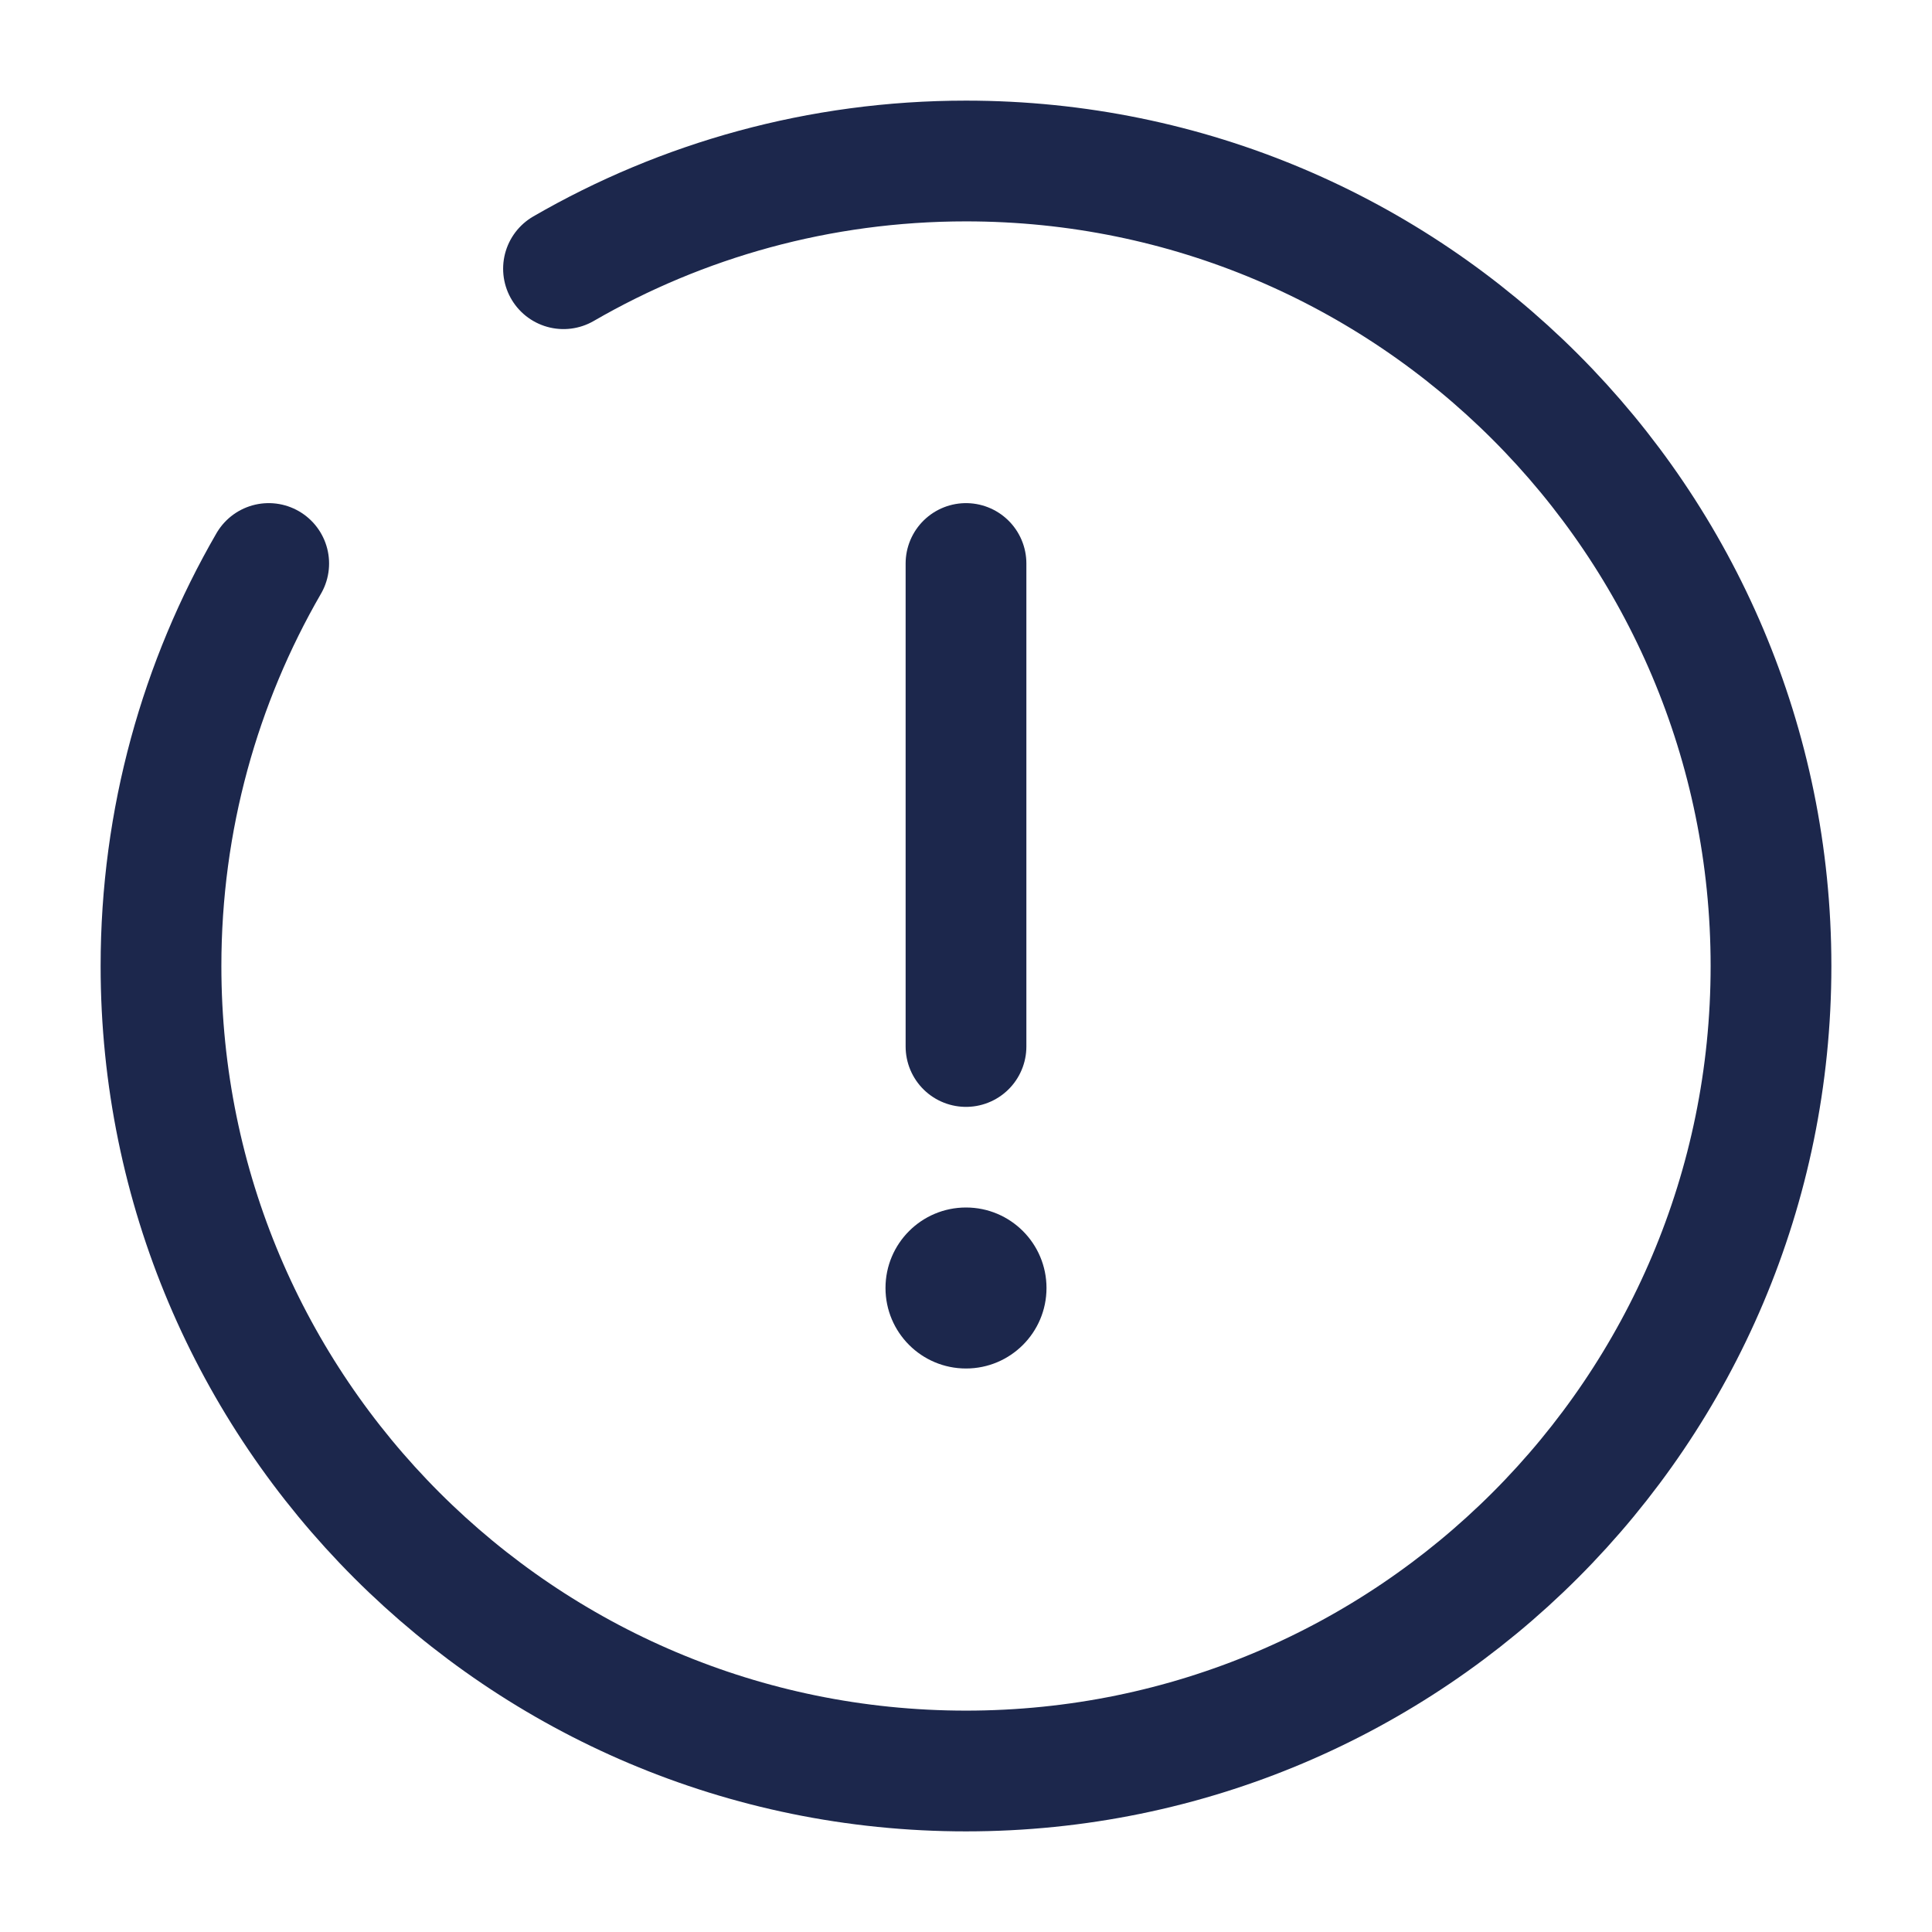
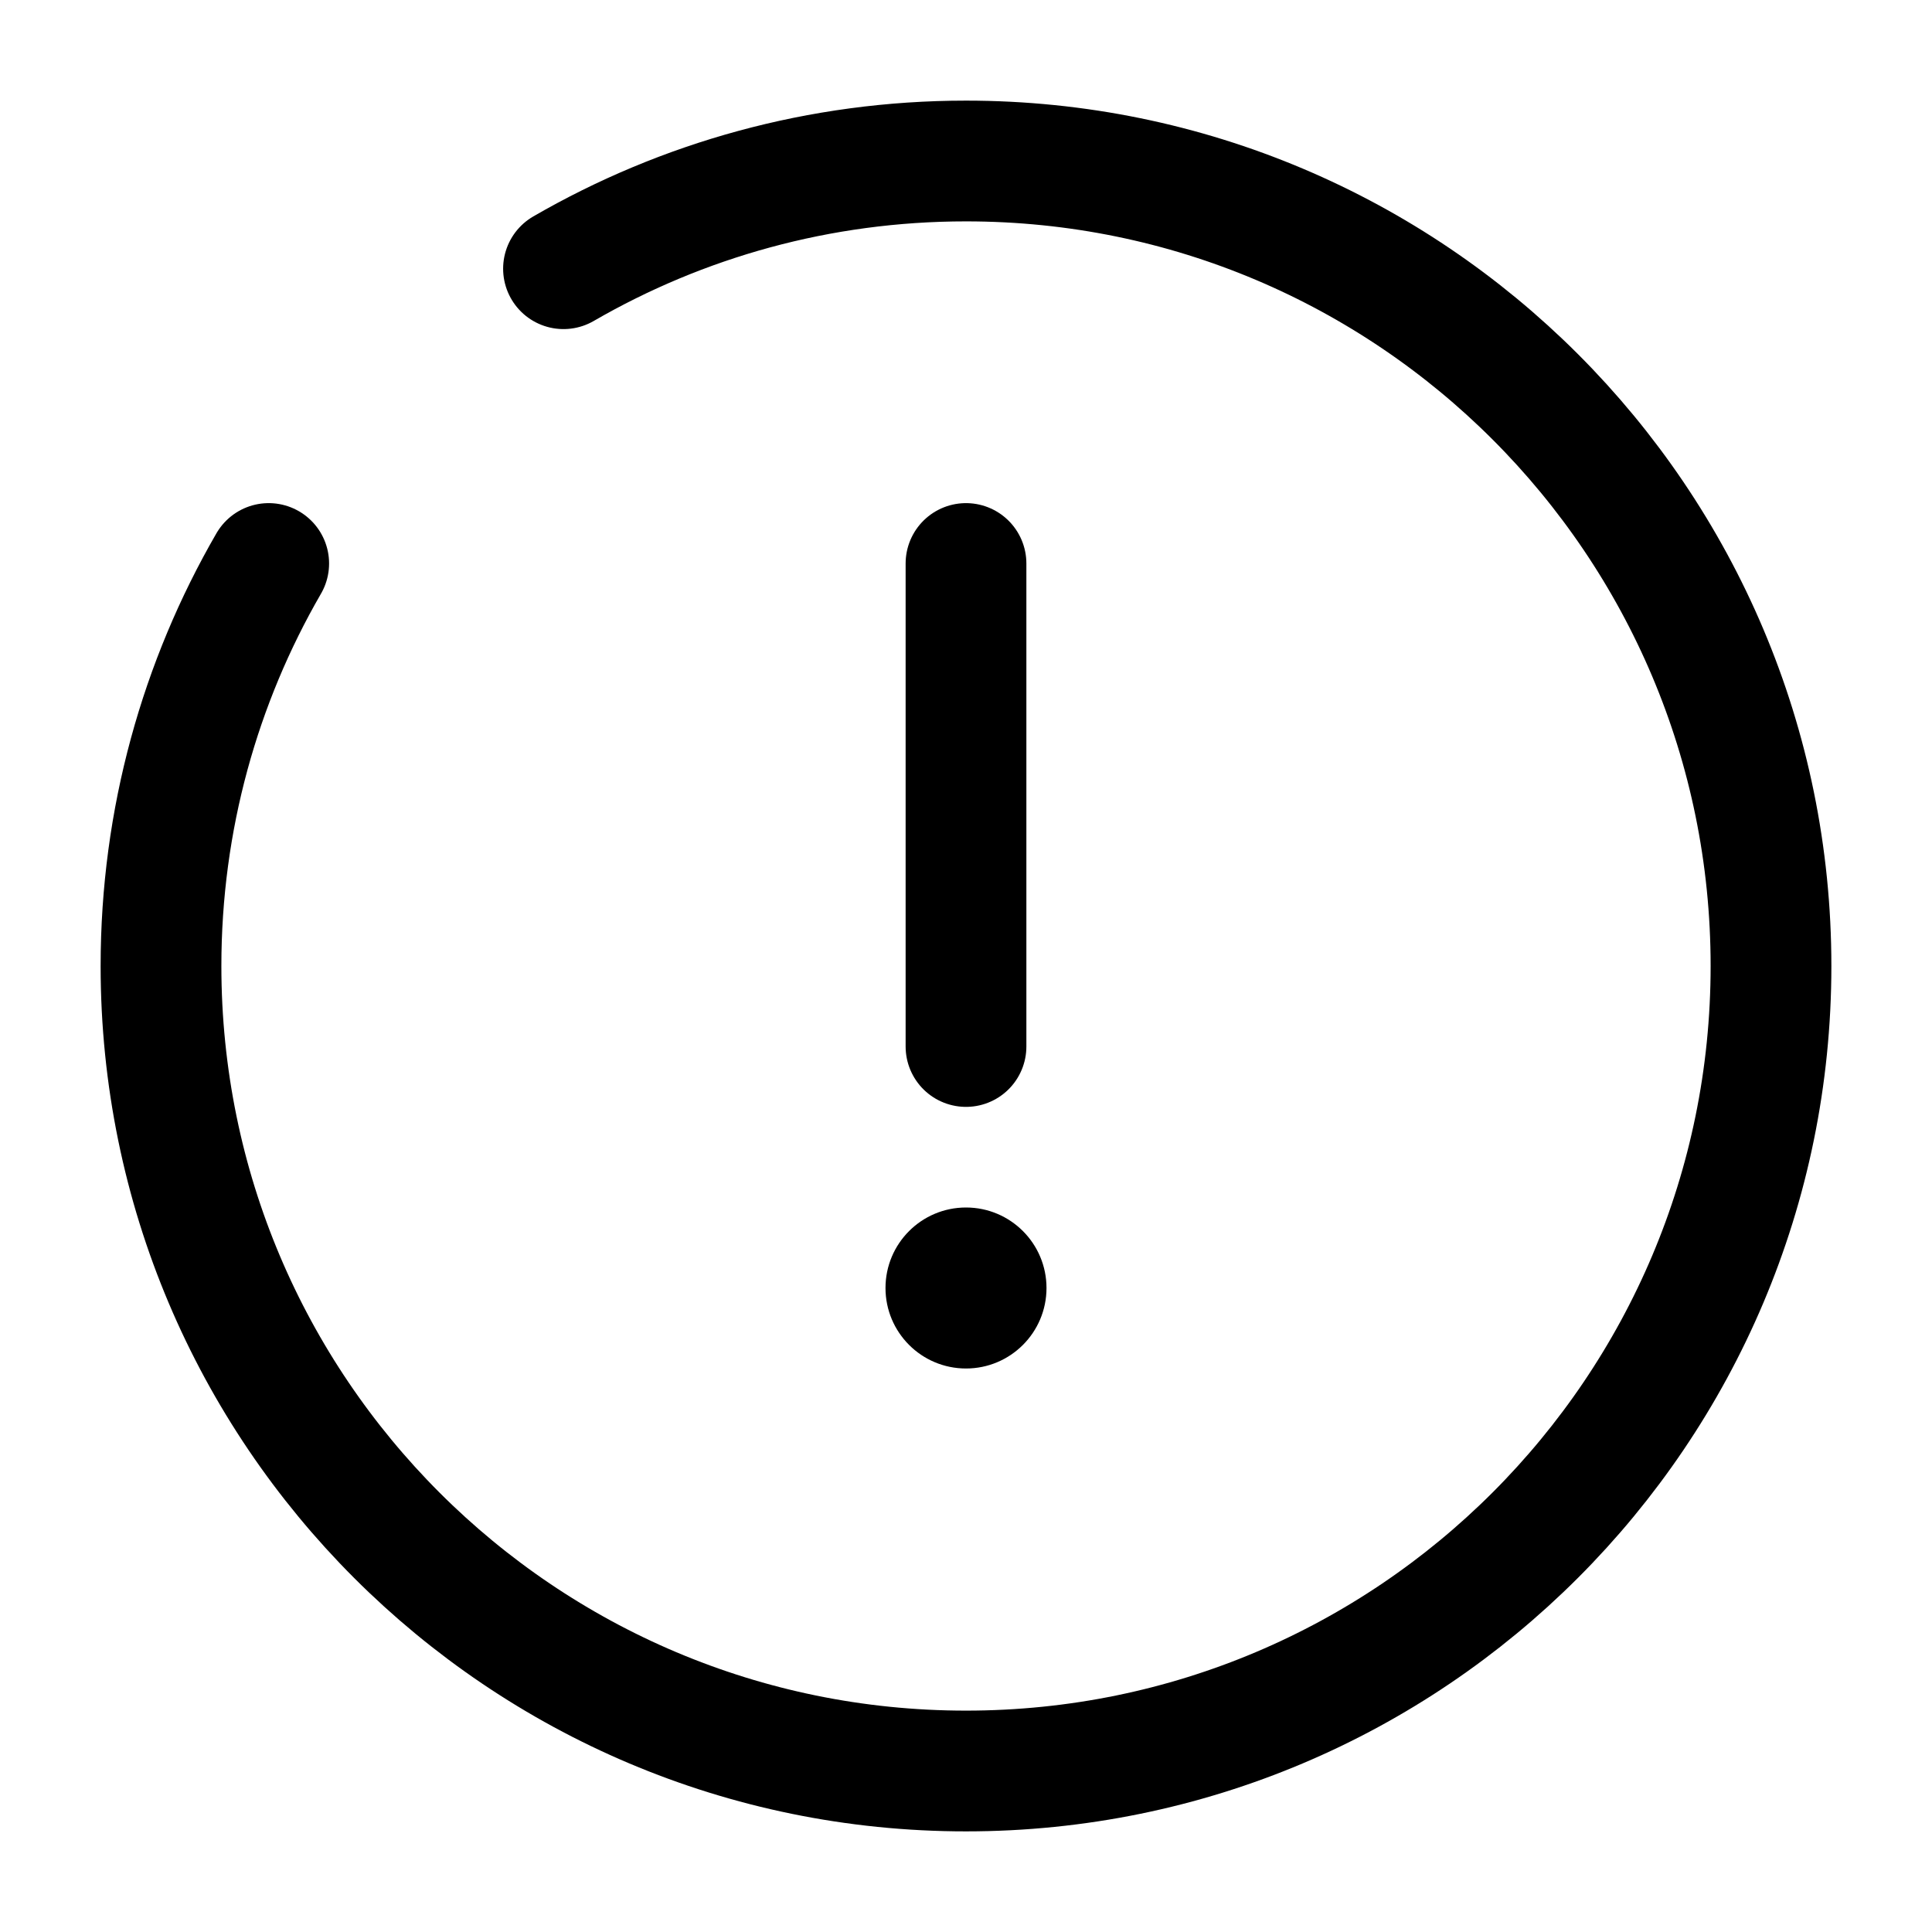
<svg xmlns="http://www.w3.org/2000/svg" width="800px" height="800px" viewBox="0 0 24 24" fill="none">
-   <path d="M12 7V13" stroke="#1C274C" stroke-width="1.5" stroke-linecap="round" />
-   <circle cx="12" cy="16" r="1" fill="#1C274C" />
-   <path d="M7 3.338C8.471 2.487 10.179 2 12 2C17.523 2 22 6.477 22 12C22 17.523 17.523 22 12 22C6.477 22 2 17.523 2 12C2 10.179 2.487 8.471 3.338 7" stroke="#1C274C" stroke-width="1.5" stroke-linecap="round" />
+   <path d="M12 7V13" stroke="#000000" stroke-width="1.5" stroke-linecap="round" />
+   <circle cx="12" cy="16" r="1" fill="#000000" />
+   <path d="M7 3.338C8.471 2.487 10.179 2 12 2C17.523 2 22 6.477 22 12C22 17.523 17.523 22 12 22C6.477 22 2 17.523 2 12C2 10.179 2.487 8.471 3.338 7" stroke="#000000" stroke-width="1.5" stroke-linecap="round" />
</svg>
